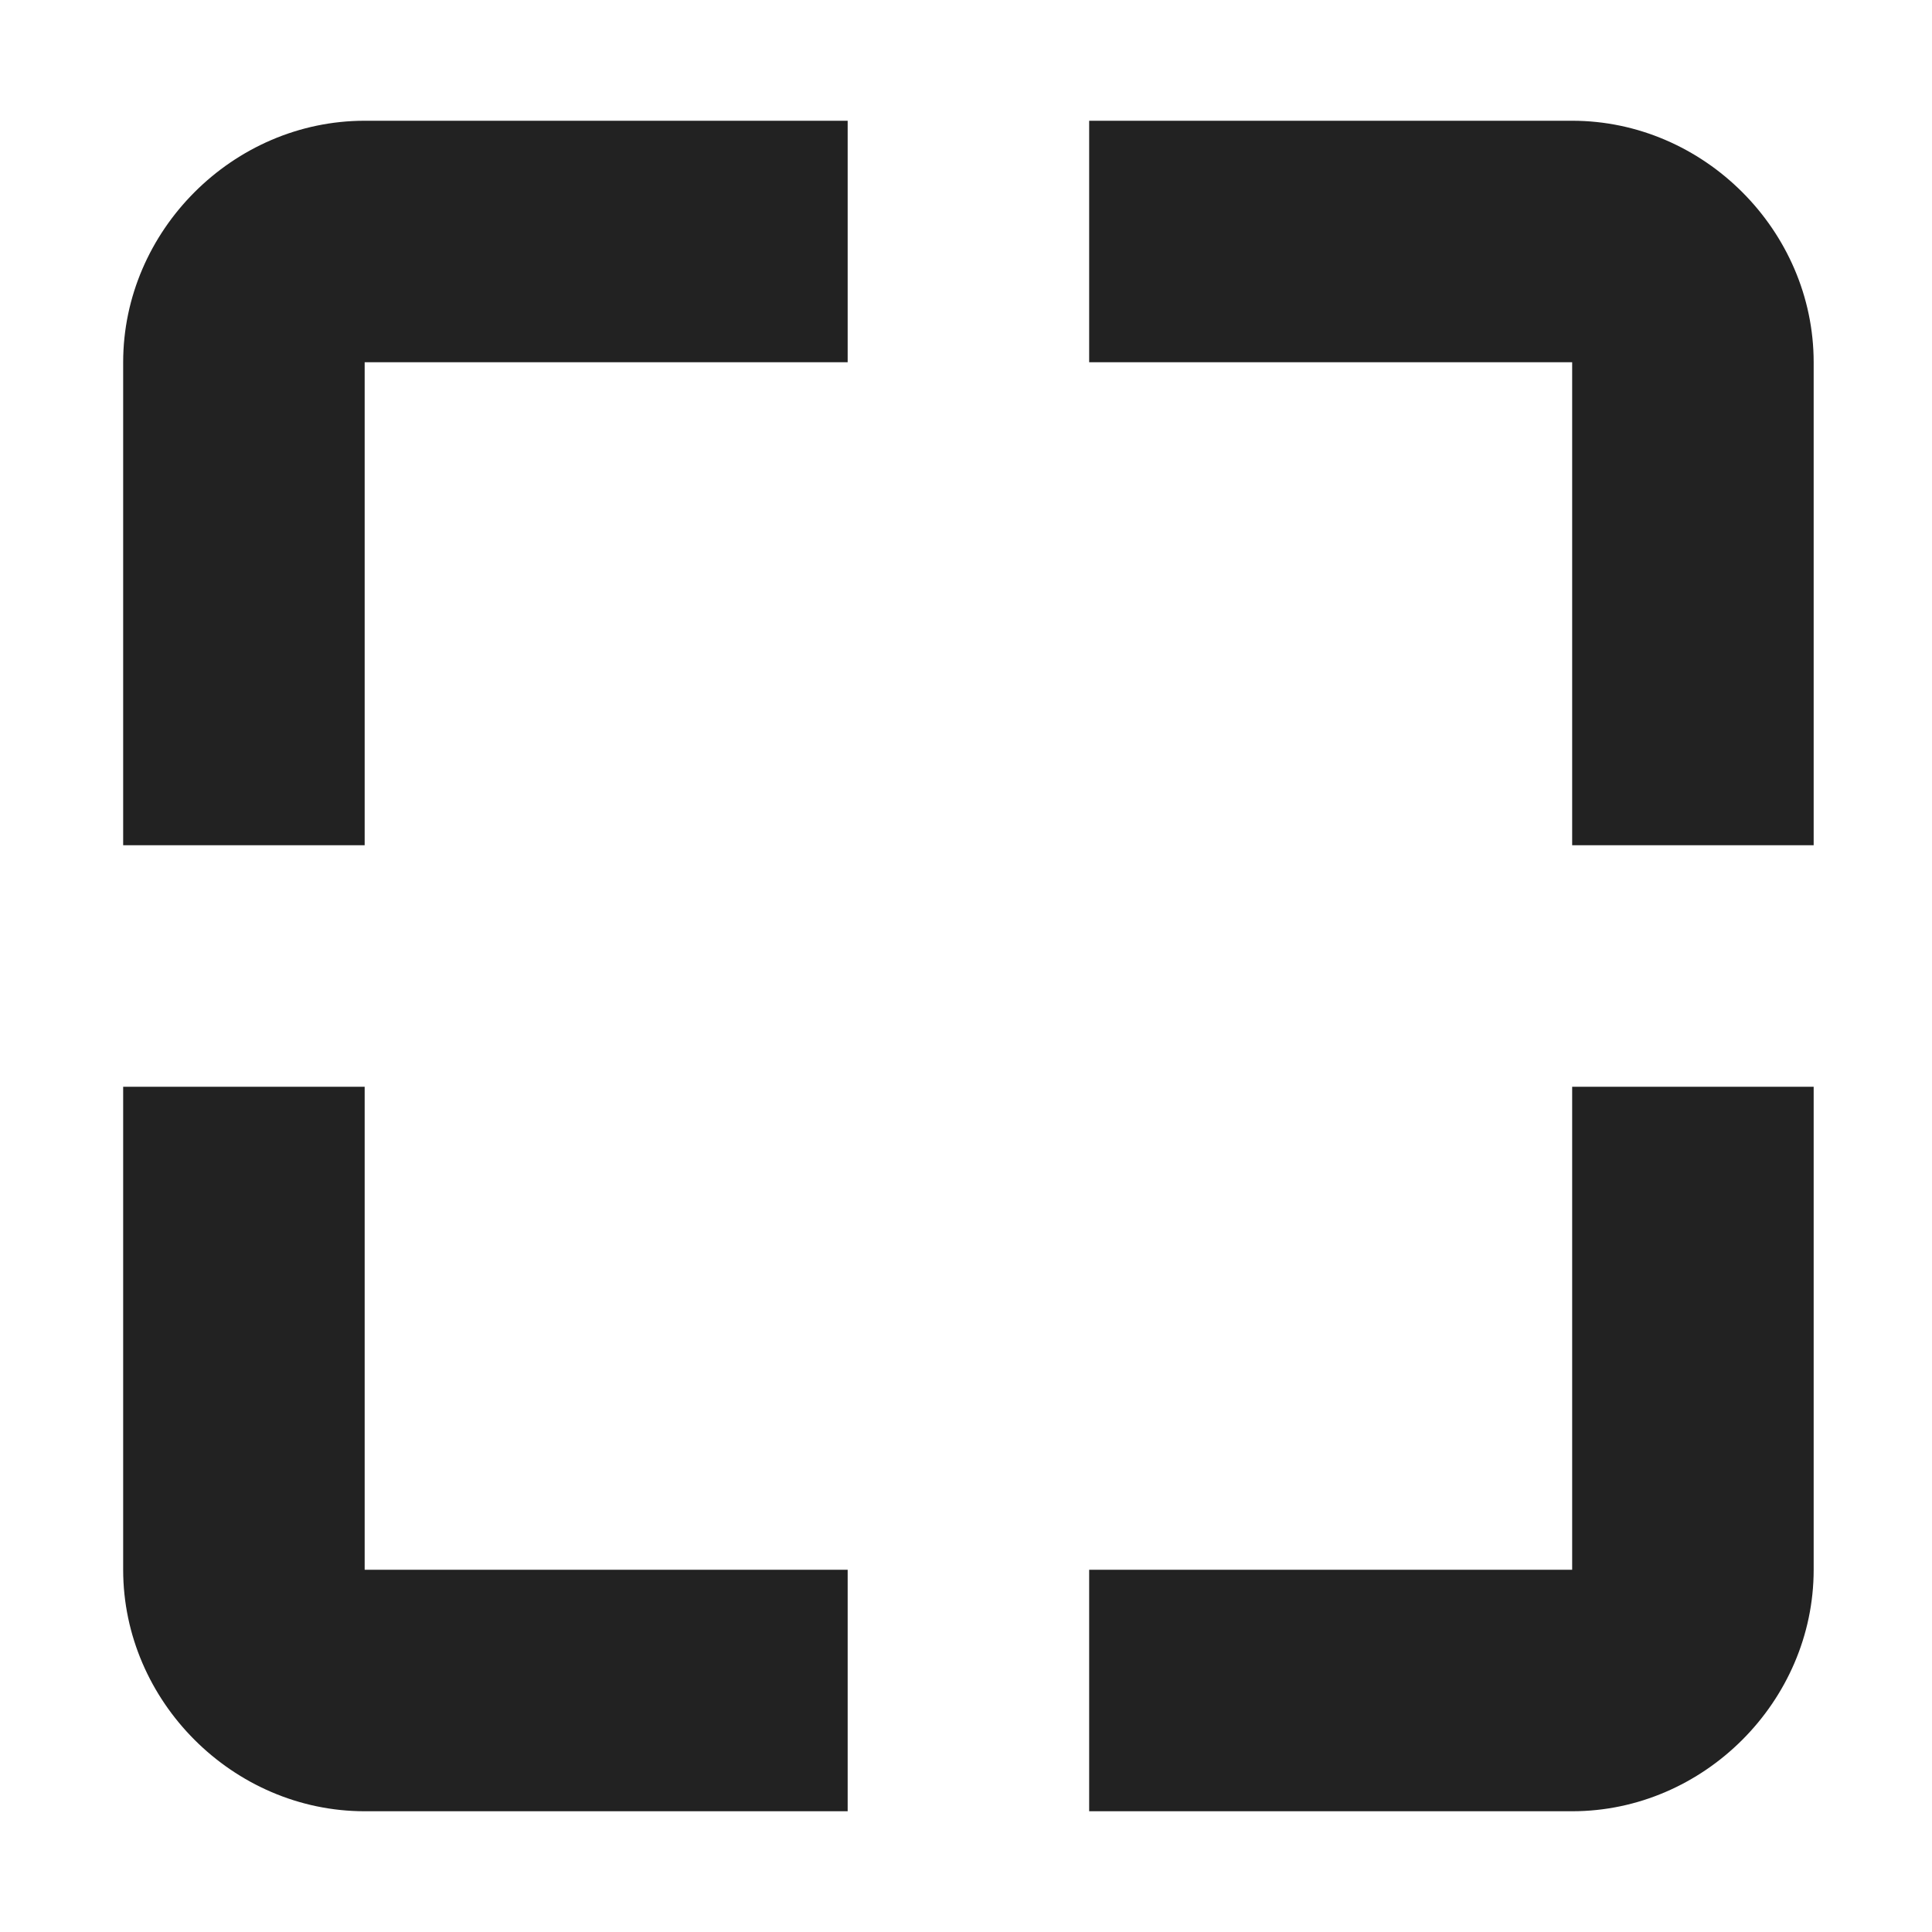
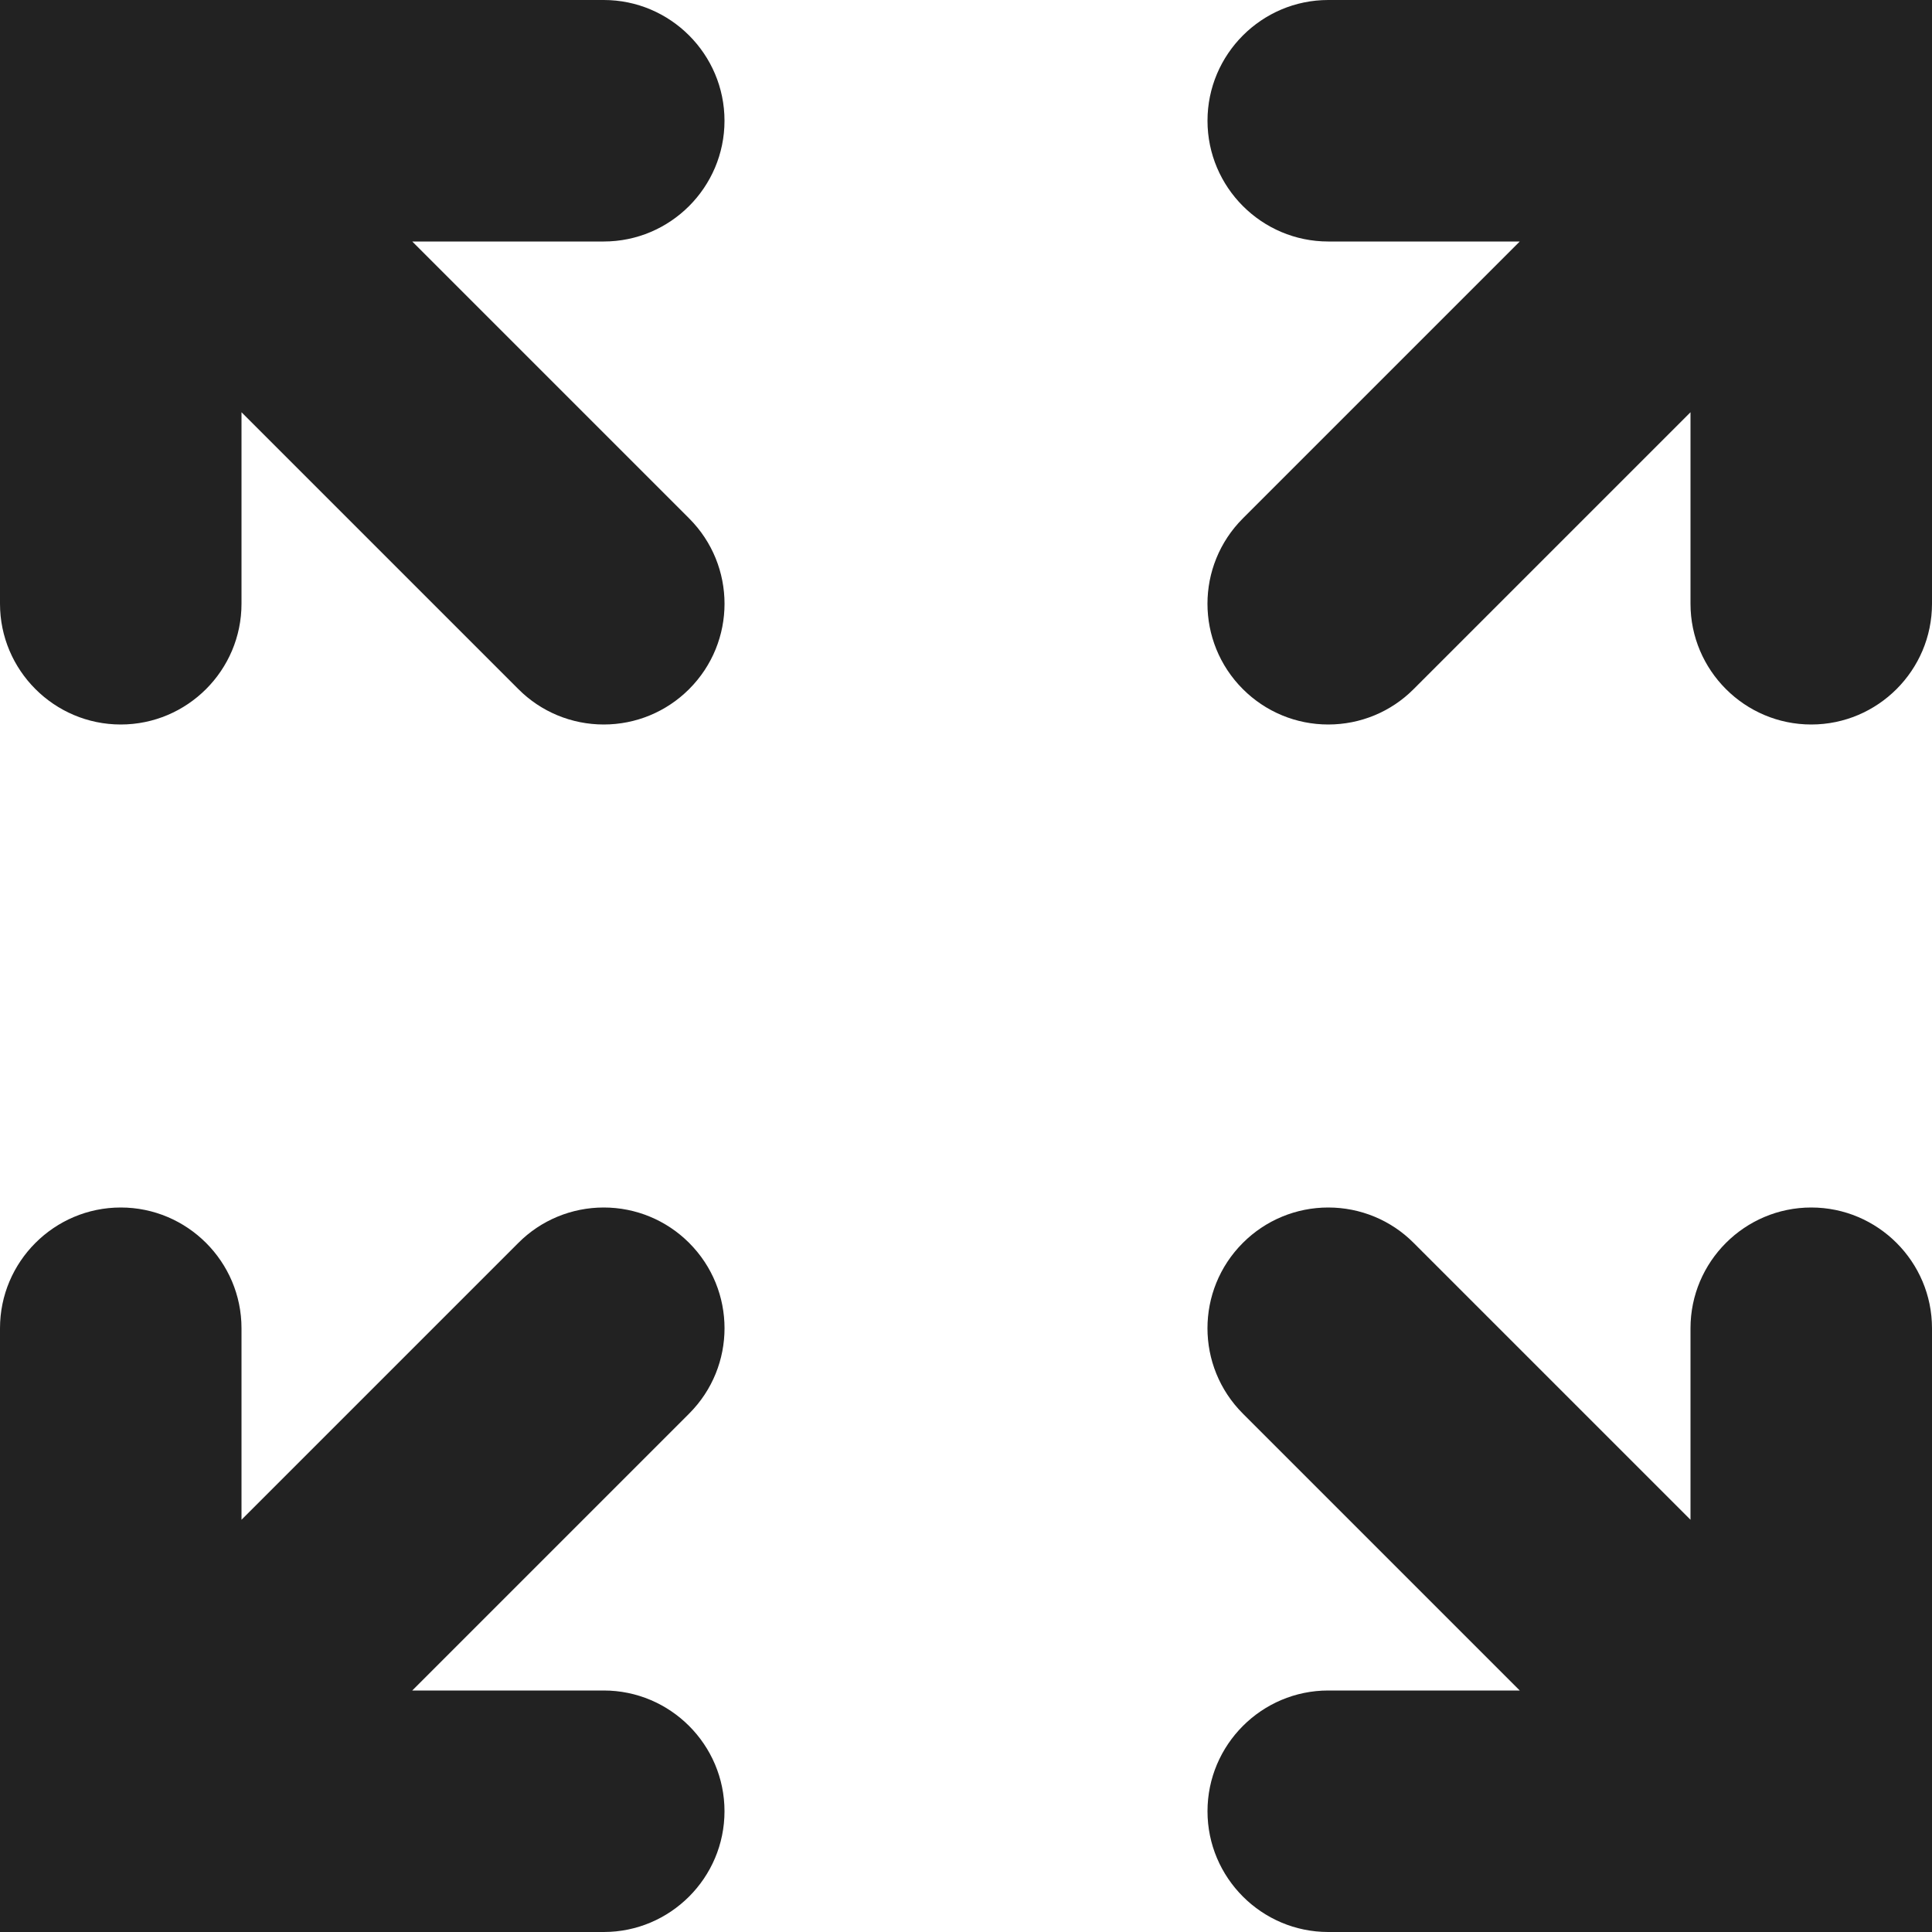
<svg xmlns="http://www.w3.org/2000/svg" height="16px" viewBox="0 0 16 16" width="16px">
  <g fill="#222222">
-     <path d="m 3.02 1 c -1.09 0 -2 0.91 -2 2 v 4 h 2 v -4 h 4 v -2 z m 0 0" />
-     <path d="m 13.02 15 c 1.09 0 2 -0.91 2 -2 v -4 h -2 v 4 h -4 v 2 z m 0 0" />
-     <path d="m 13.02 1 c 1.09 0 2 0.91 2 2 v 4 h -2 v -4 h -4 v -2 z m 0 0" />
-     <path d="m 3.02 15 c -1.09 0 -2 -0.91 -2 -2 v -4 h 2 v 4 h 4 v 2 z m 0 0" />
+     <path d="m 1 6 c -0.551 0 -1 -0.449 -1 -1 v -5 h 5 c 0.551 0 1 0.449 1 1 s -0.449 1 -1 1 h -1.586 l 2.293 2.293 c 0.391 0.391 0.391 1.023 0 1.414 c -0.188 0.188 -0.441 0.293 -0.707 0.293 s -0.52 -0.105 -0.707 -0.293 l -2.293 -2.293 v 1.586 c 0 0.551 -0.449 1 -1 1 z m 0 0" />
+     <path d="m 15 6 c 0.551 0 1 -0.449 1 -1 v -5 h -5 c -0.551 0 -1 0.449 -1 1 s 0.449 1 1 1 h 1.586 l -2.293 2.293 c -0.391 0.391 -0.391 1.023 0 1.414 c 0.188 0.188 0.441 0.293 0.707 0.293 s 0.52 -0.105 0.707 -0.293 l 2.293 -2.293 v 1.586 c 0 0.551 0.449 1 1 1 z m 0 0" />
+     <path d="m 1 10 c -0.551 0 -1 0.449 -1 1 v 5 h 5 c 0.551 0 1 -0.449 1 -1 s -0.449 -1 -1 -1 h -1.586 l 2.293 -2.293 c 0.391 -0.391 0.391 -1.023 0 -1.414 c -0.188 -0.188 -0.441 -0.293 -0.707 -0.293 s -0.52 0.105 -0.707 0.293 l -2.293 2.293 v -1.586 c 0 -0.551 -0.449 -1 -1 -1 z m 0 0" />
+     <path d="m 15 10 c 0.551 0 1 0.449 1 1 v 5 h -5 c -0.551 0 -1 -0.449 -1 -1 s 0.449 -1 1 -1 h 1.586 l -2.293 -2.293 c -0.391 -0.391 -0.391 -1.023 0 -1.414 c 0.188 -0.188 0.441 -0.293 0.707 -0.293 s 0.52 0.105 0.707 0.293 l 2.293 2.293 v -1.586 c 0 -0.551 0.449 -1 1 -1 z m 0 0" />
  </g>
</svg>
